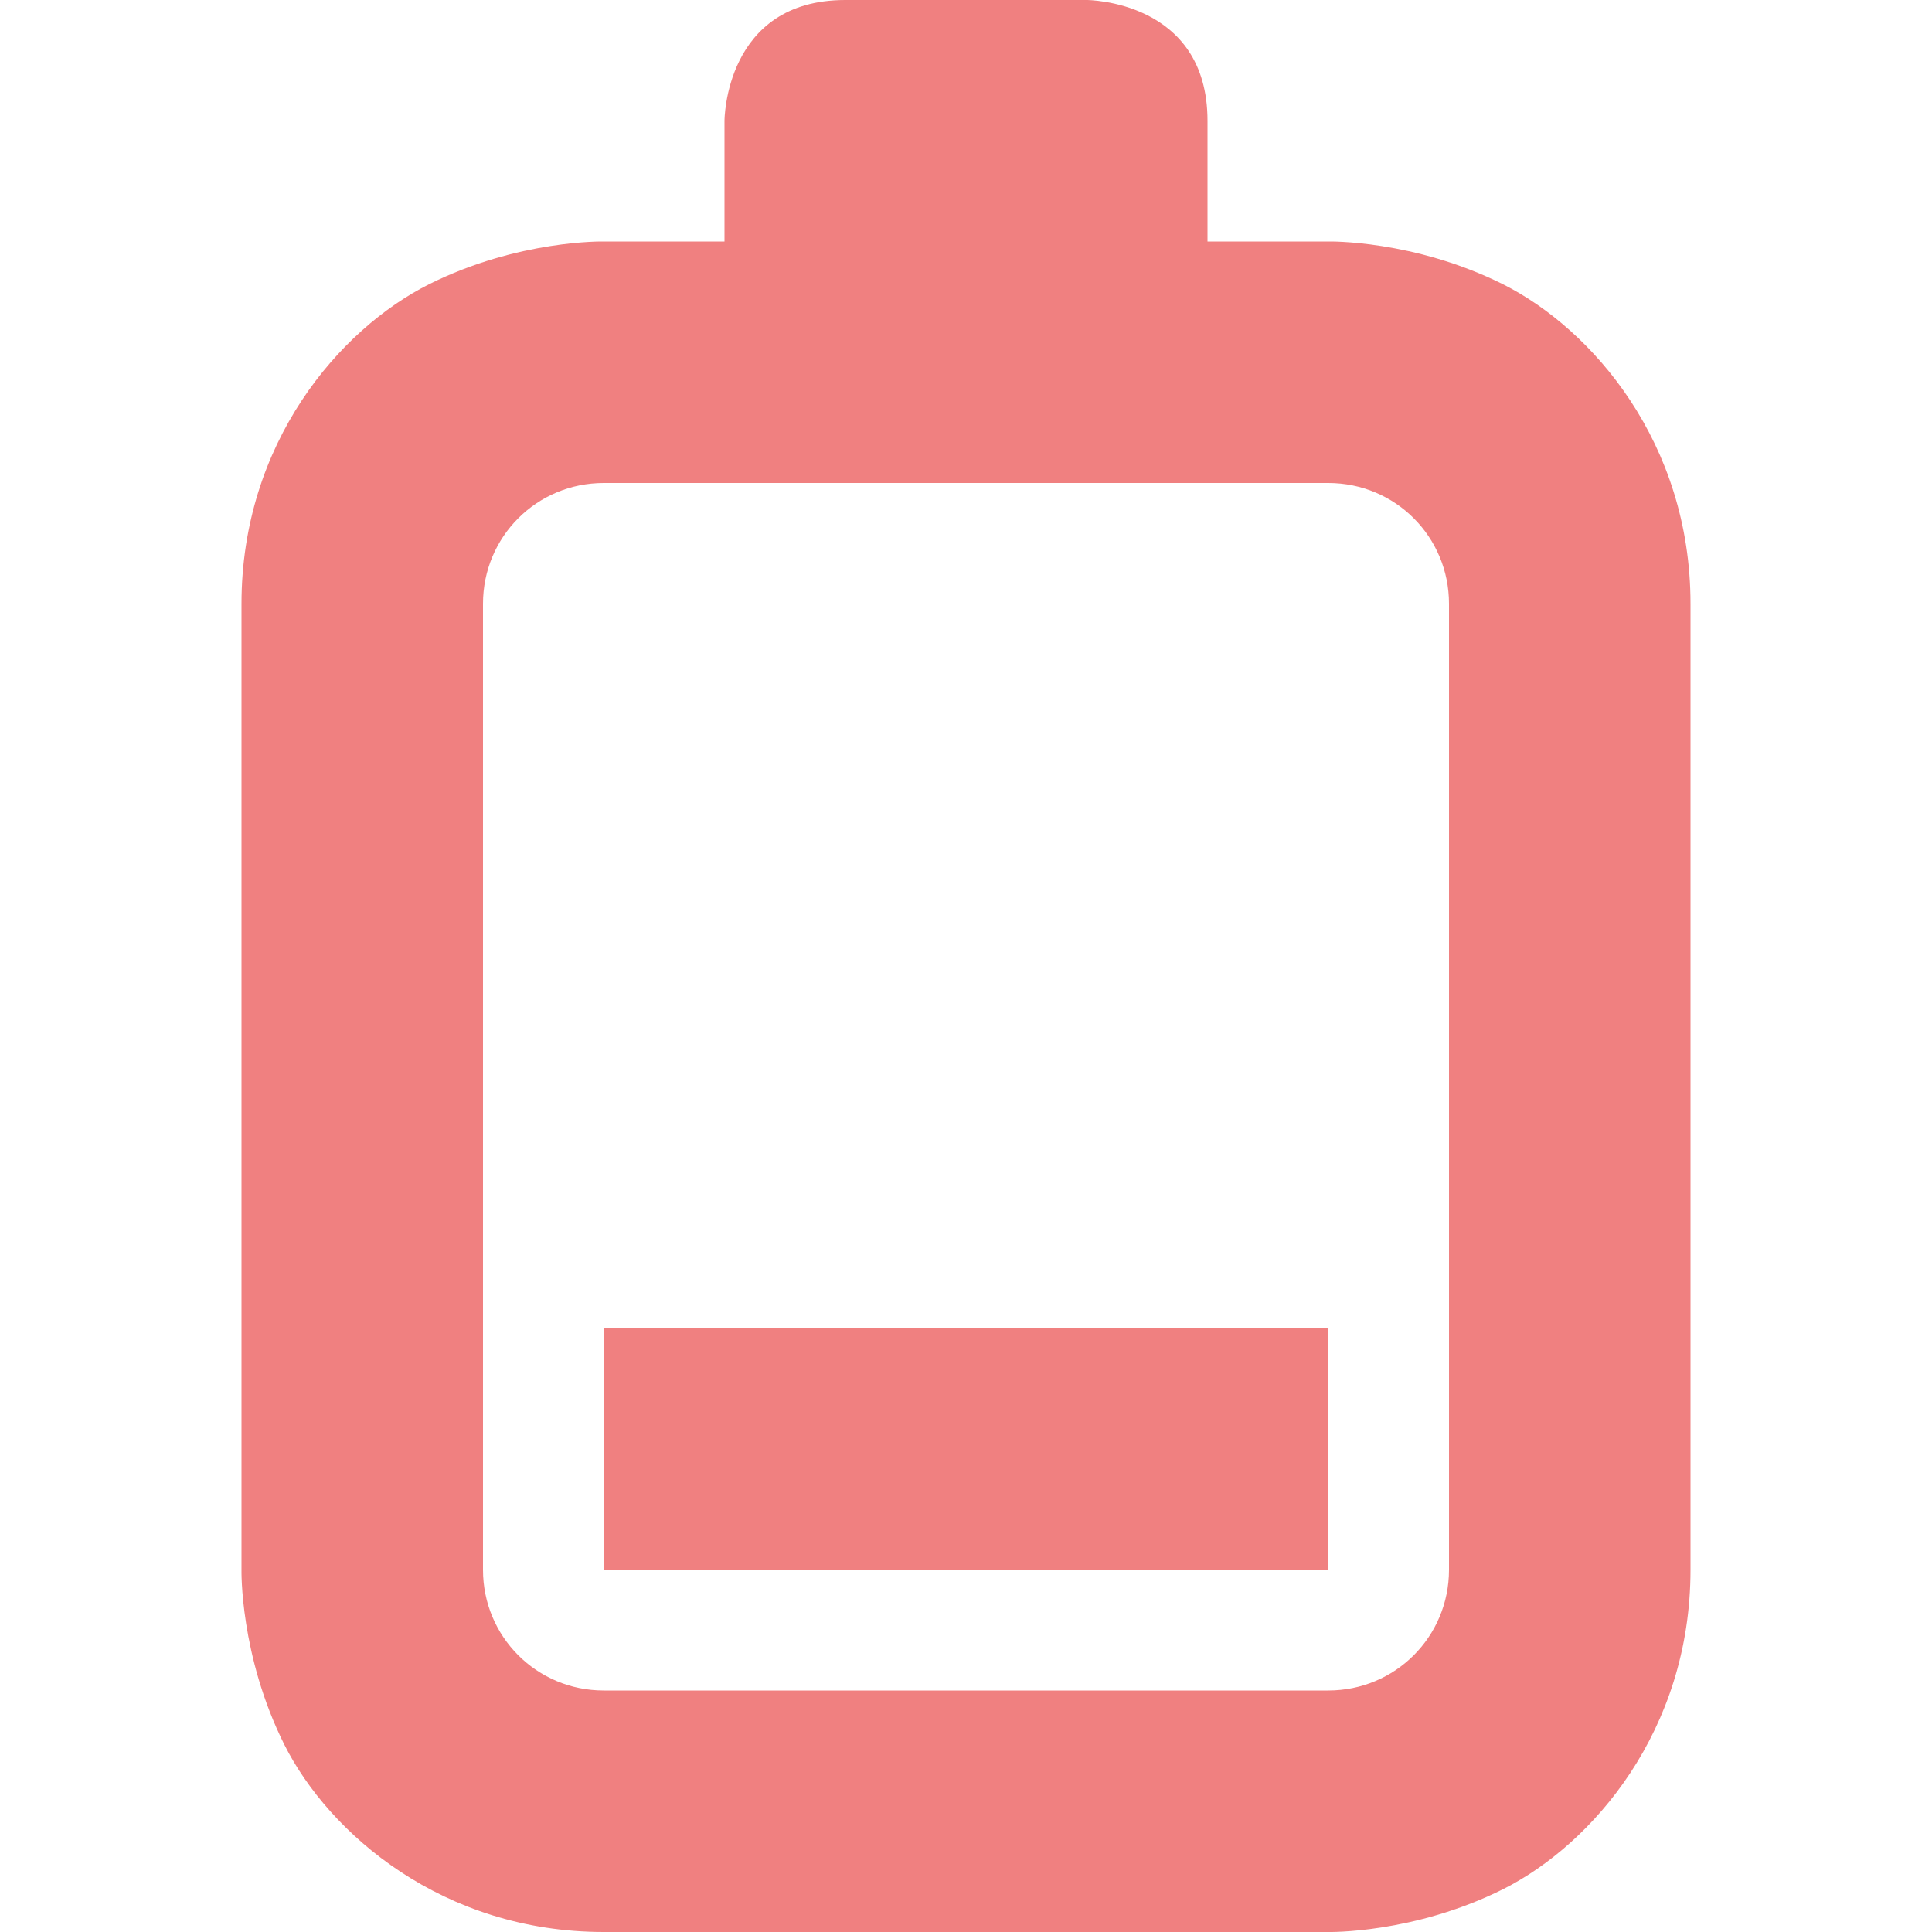
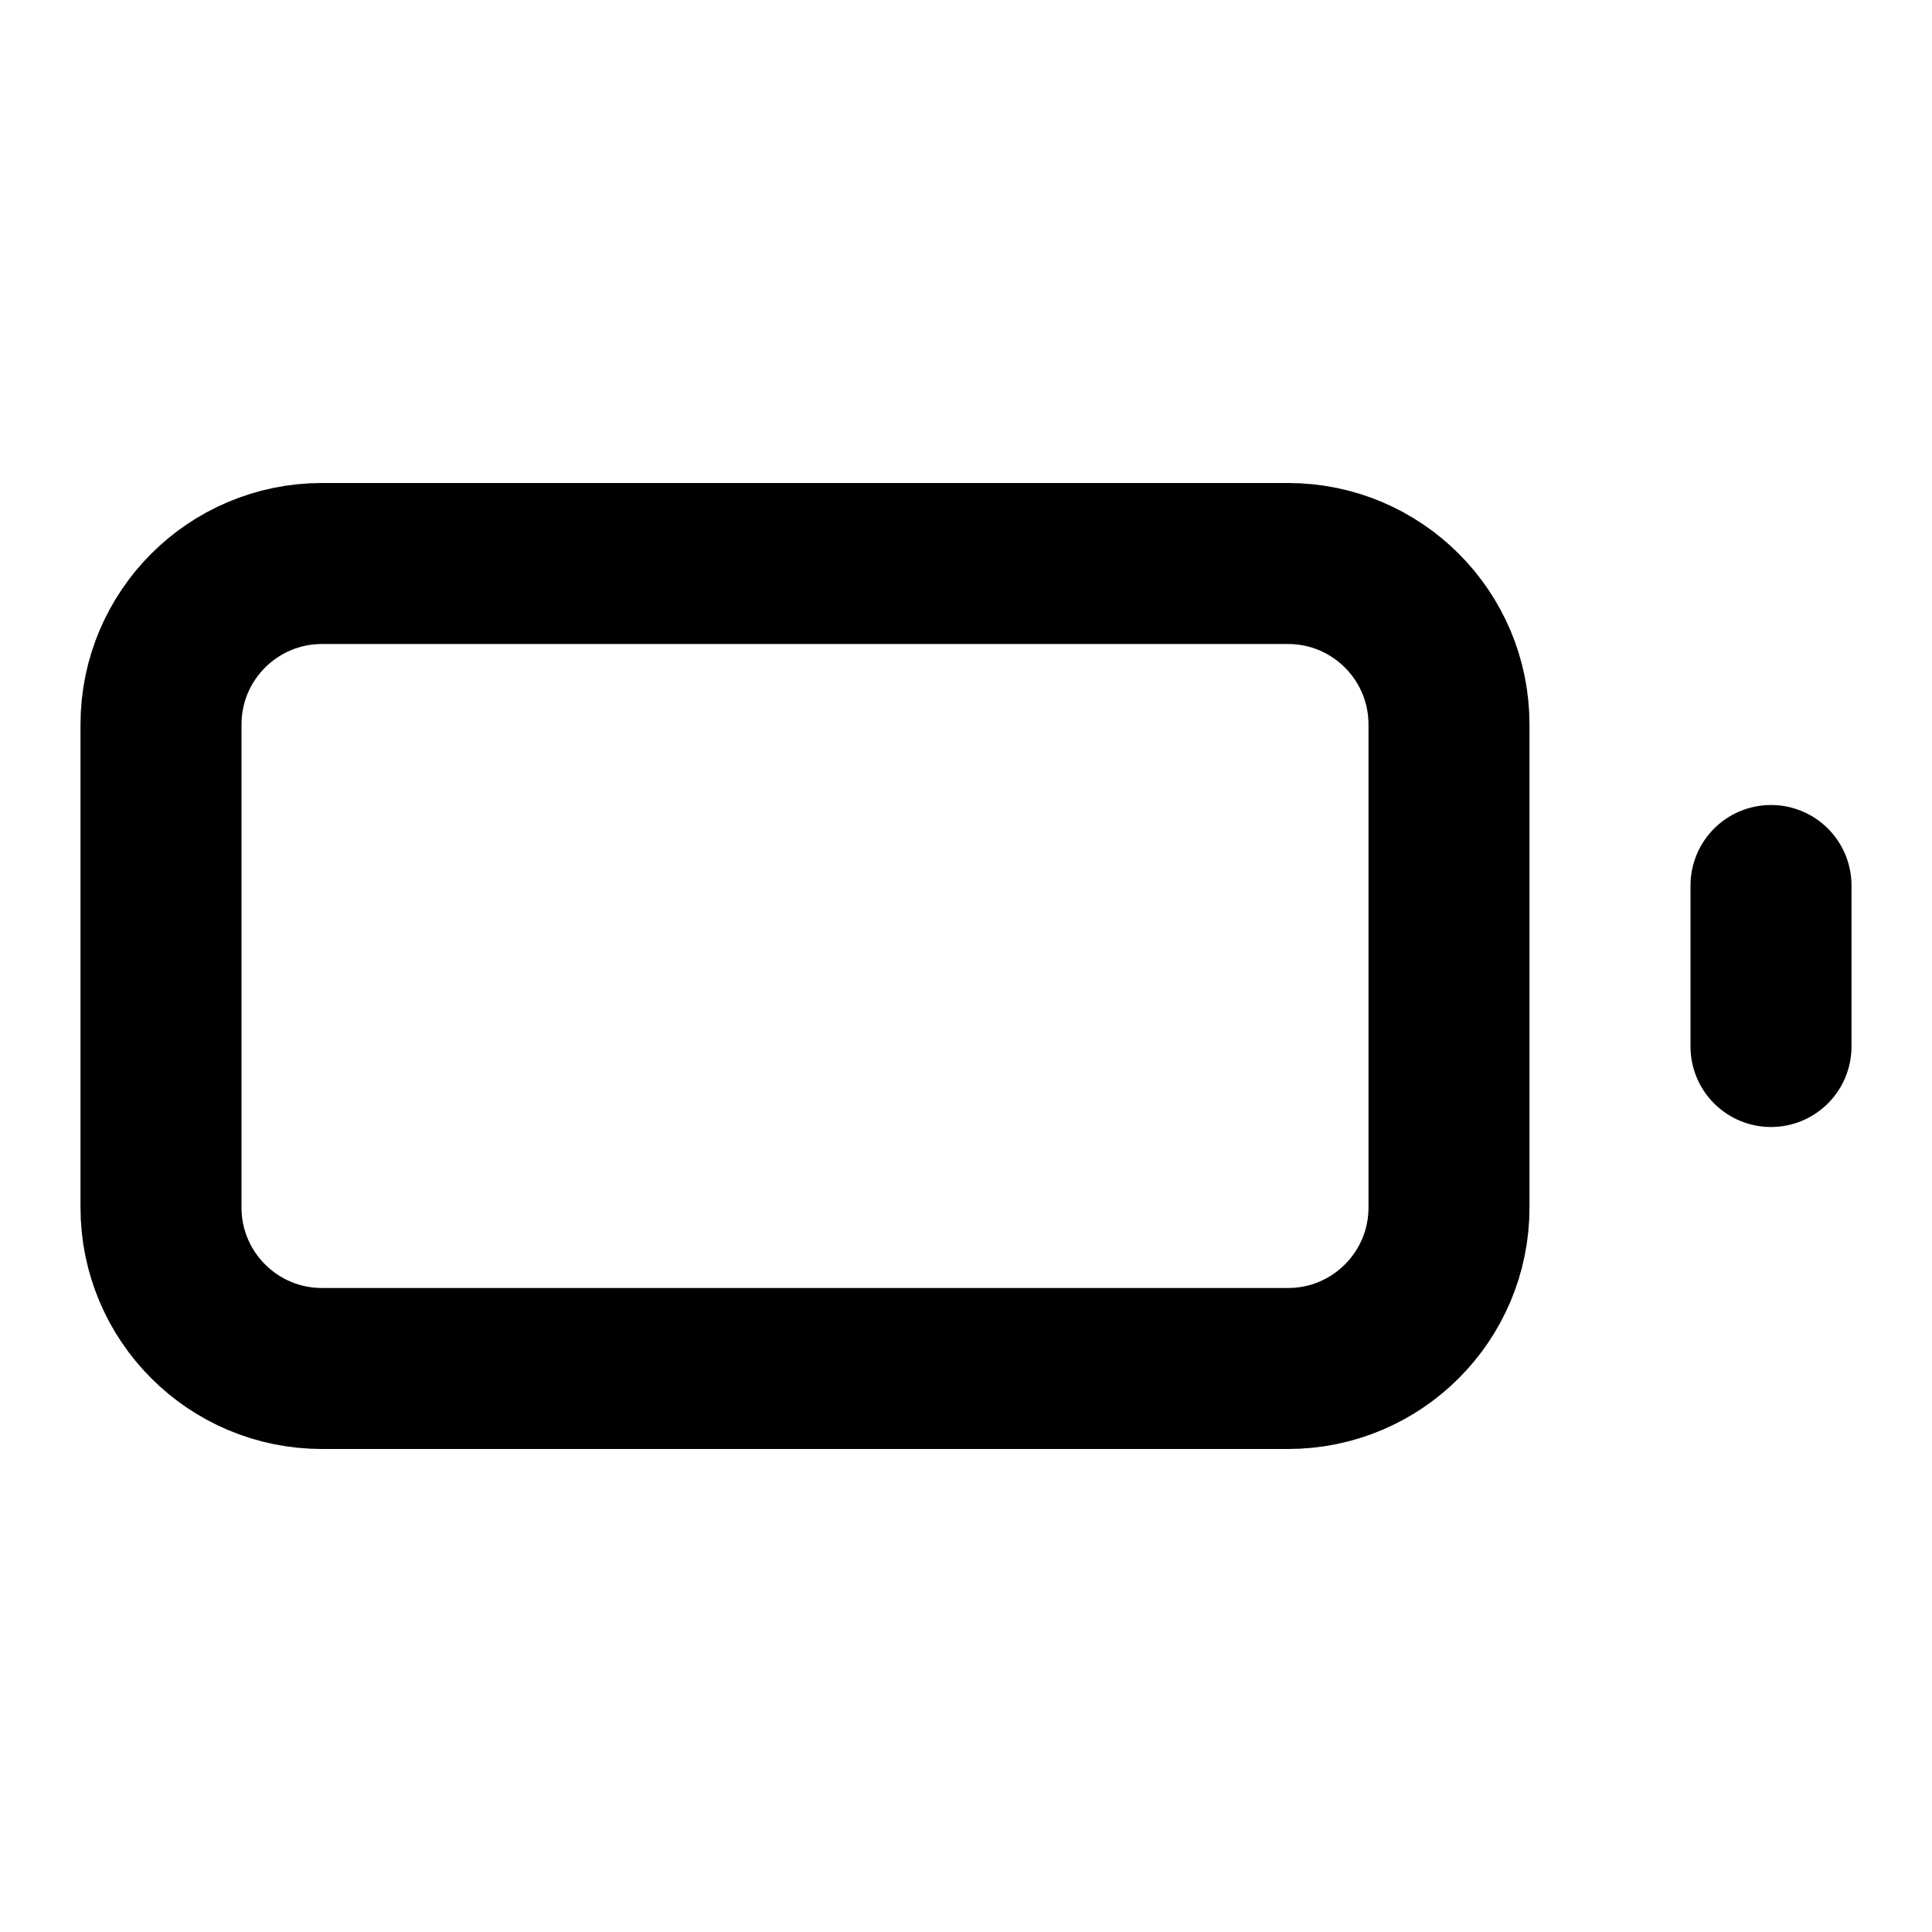
- <svg xmlns="http://www.w3.org/2000/svg" height="16px" viewBox="0 0 16 16" width="16px" version="1.1" id="svg1">
-   <defs id="defs1" />
-   <path d="M 7,0 C 6,0 6,1 6,1 V 2 H 5 C 5,2 4.293,1.984 3.551,2.355 2.812,2.727 2,3.668 2,5 v 8 C 2,13 1.984,13.707 2.355,14.449 2.727,15.188 3.668,16 5,16 h 6 c 0,0 0.707,0.016 1.449,-0.355 C 13.188,15.273 14,14.332 14,13 V 5 C 14,3.668 13.188,2.727 12.449,2.355 11.707,1.984 11,2 11,2 H 10 V 1 C 10,0 9,0 9,0 Z M 5,4 h 6 c 0.555,0 1,0.445 1,1 v 8 c 0,0.555 -0.445,1 -1,1 H 5 C 4.445,14 4,13.555 4,13 V 5 C 4,4.445 4.445,4 5,4 Z m 0,7 v 2 h 6 v -2 z" fill="#2e3434" id="path1" style="fill:#f08080;fill-opacity:1" />
+ <svg xmlns="http://www.w3.org/2000/svg" width="24" height="24" viewBox="0 0 24 24" fill="none" stroke="currentColor" stroke-width="2" stroke-linecap="round" stroke-linejoin="round" class="lucide lucide-battery">
+   <rect width="16" height="10" x="2" y="7" rx="2" ry="2" />
+   <line x1="22" x2="22" y1="11" y2="13" />
</svg>
